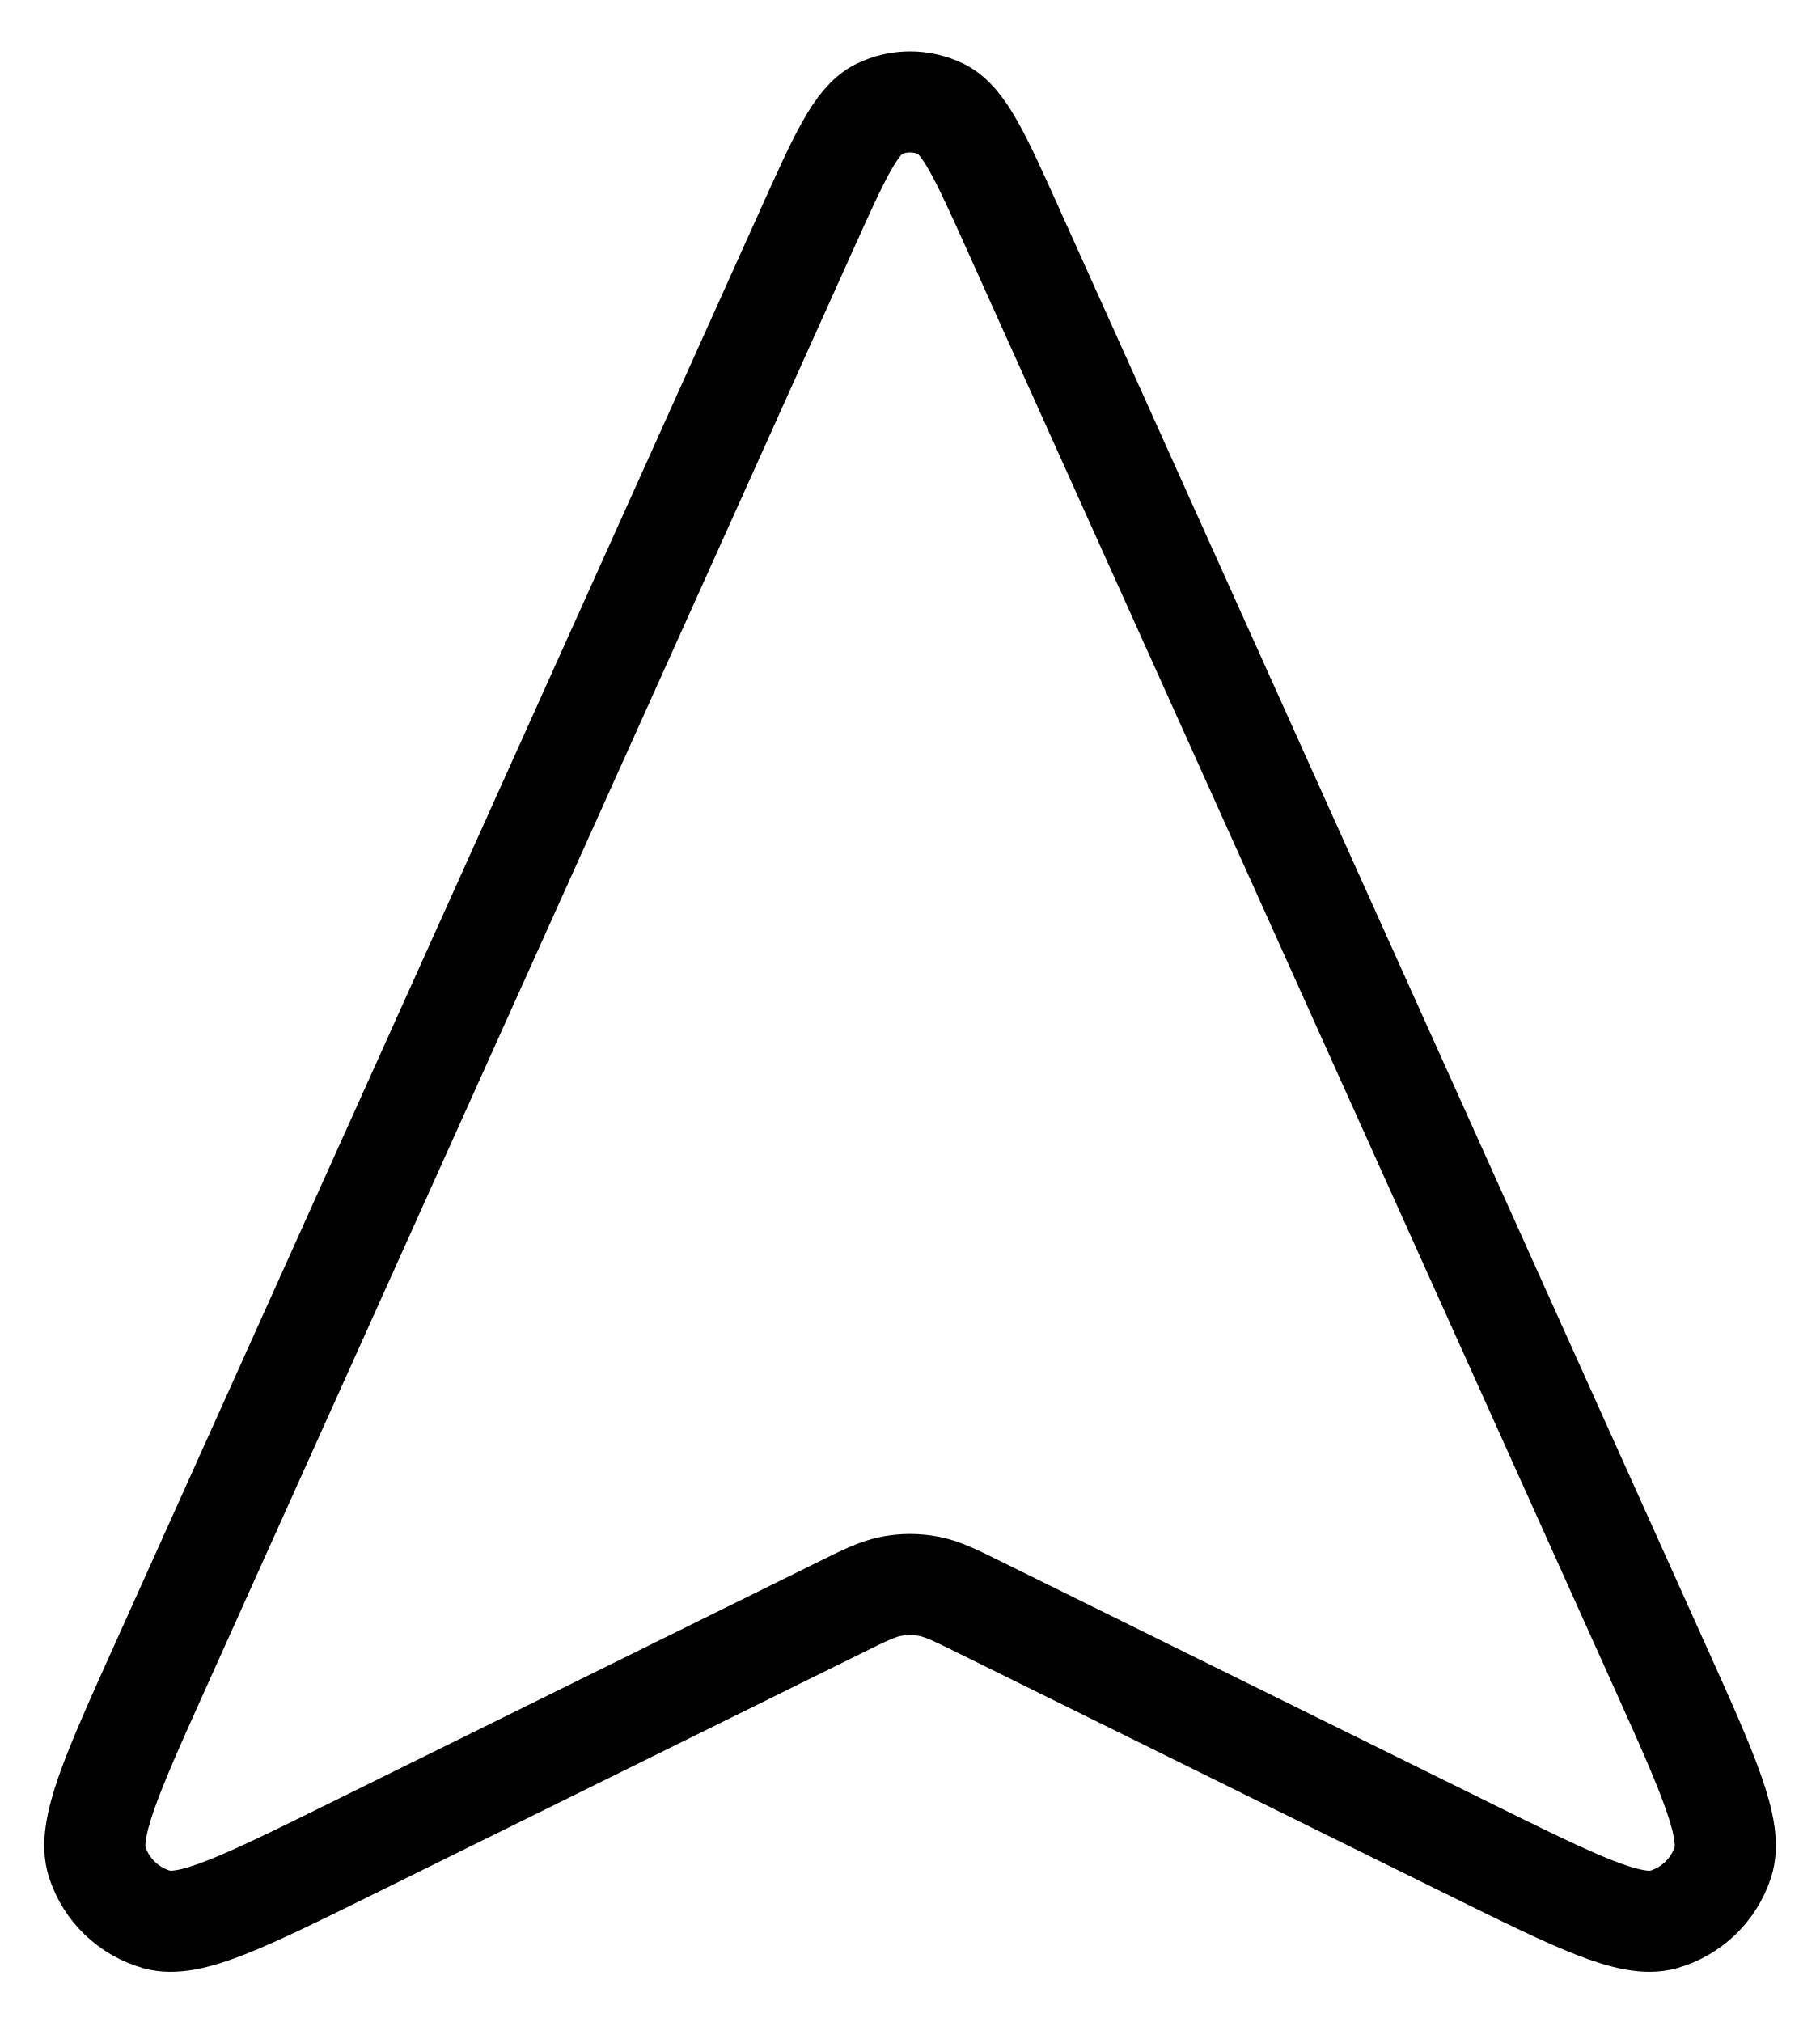
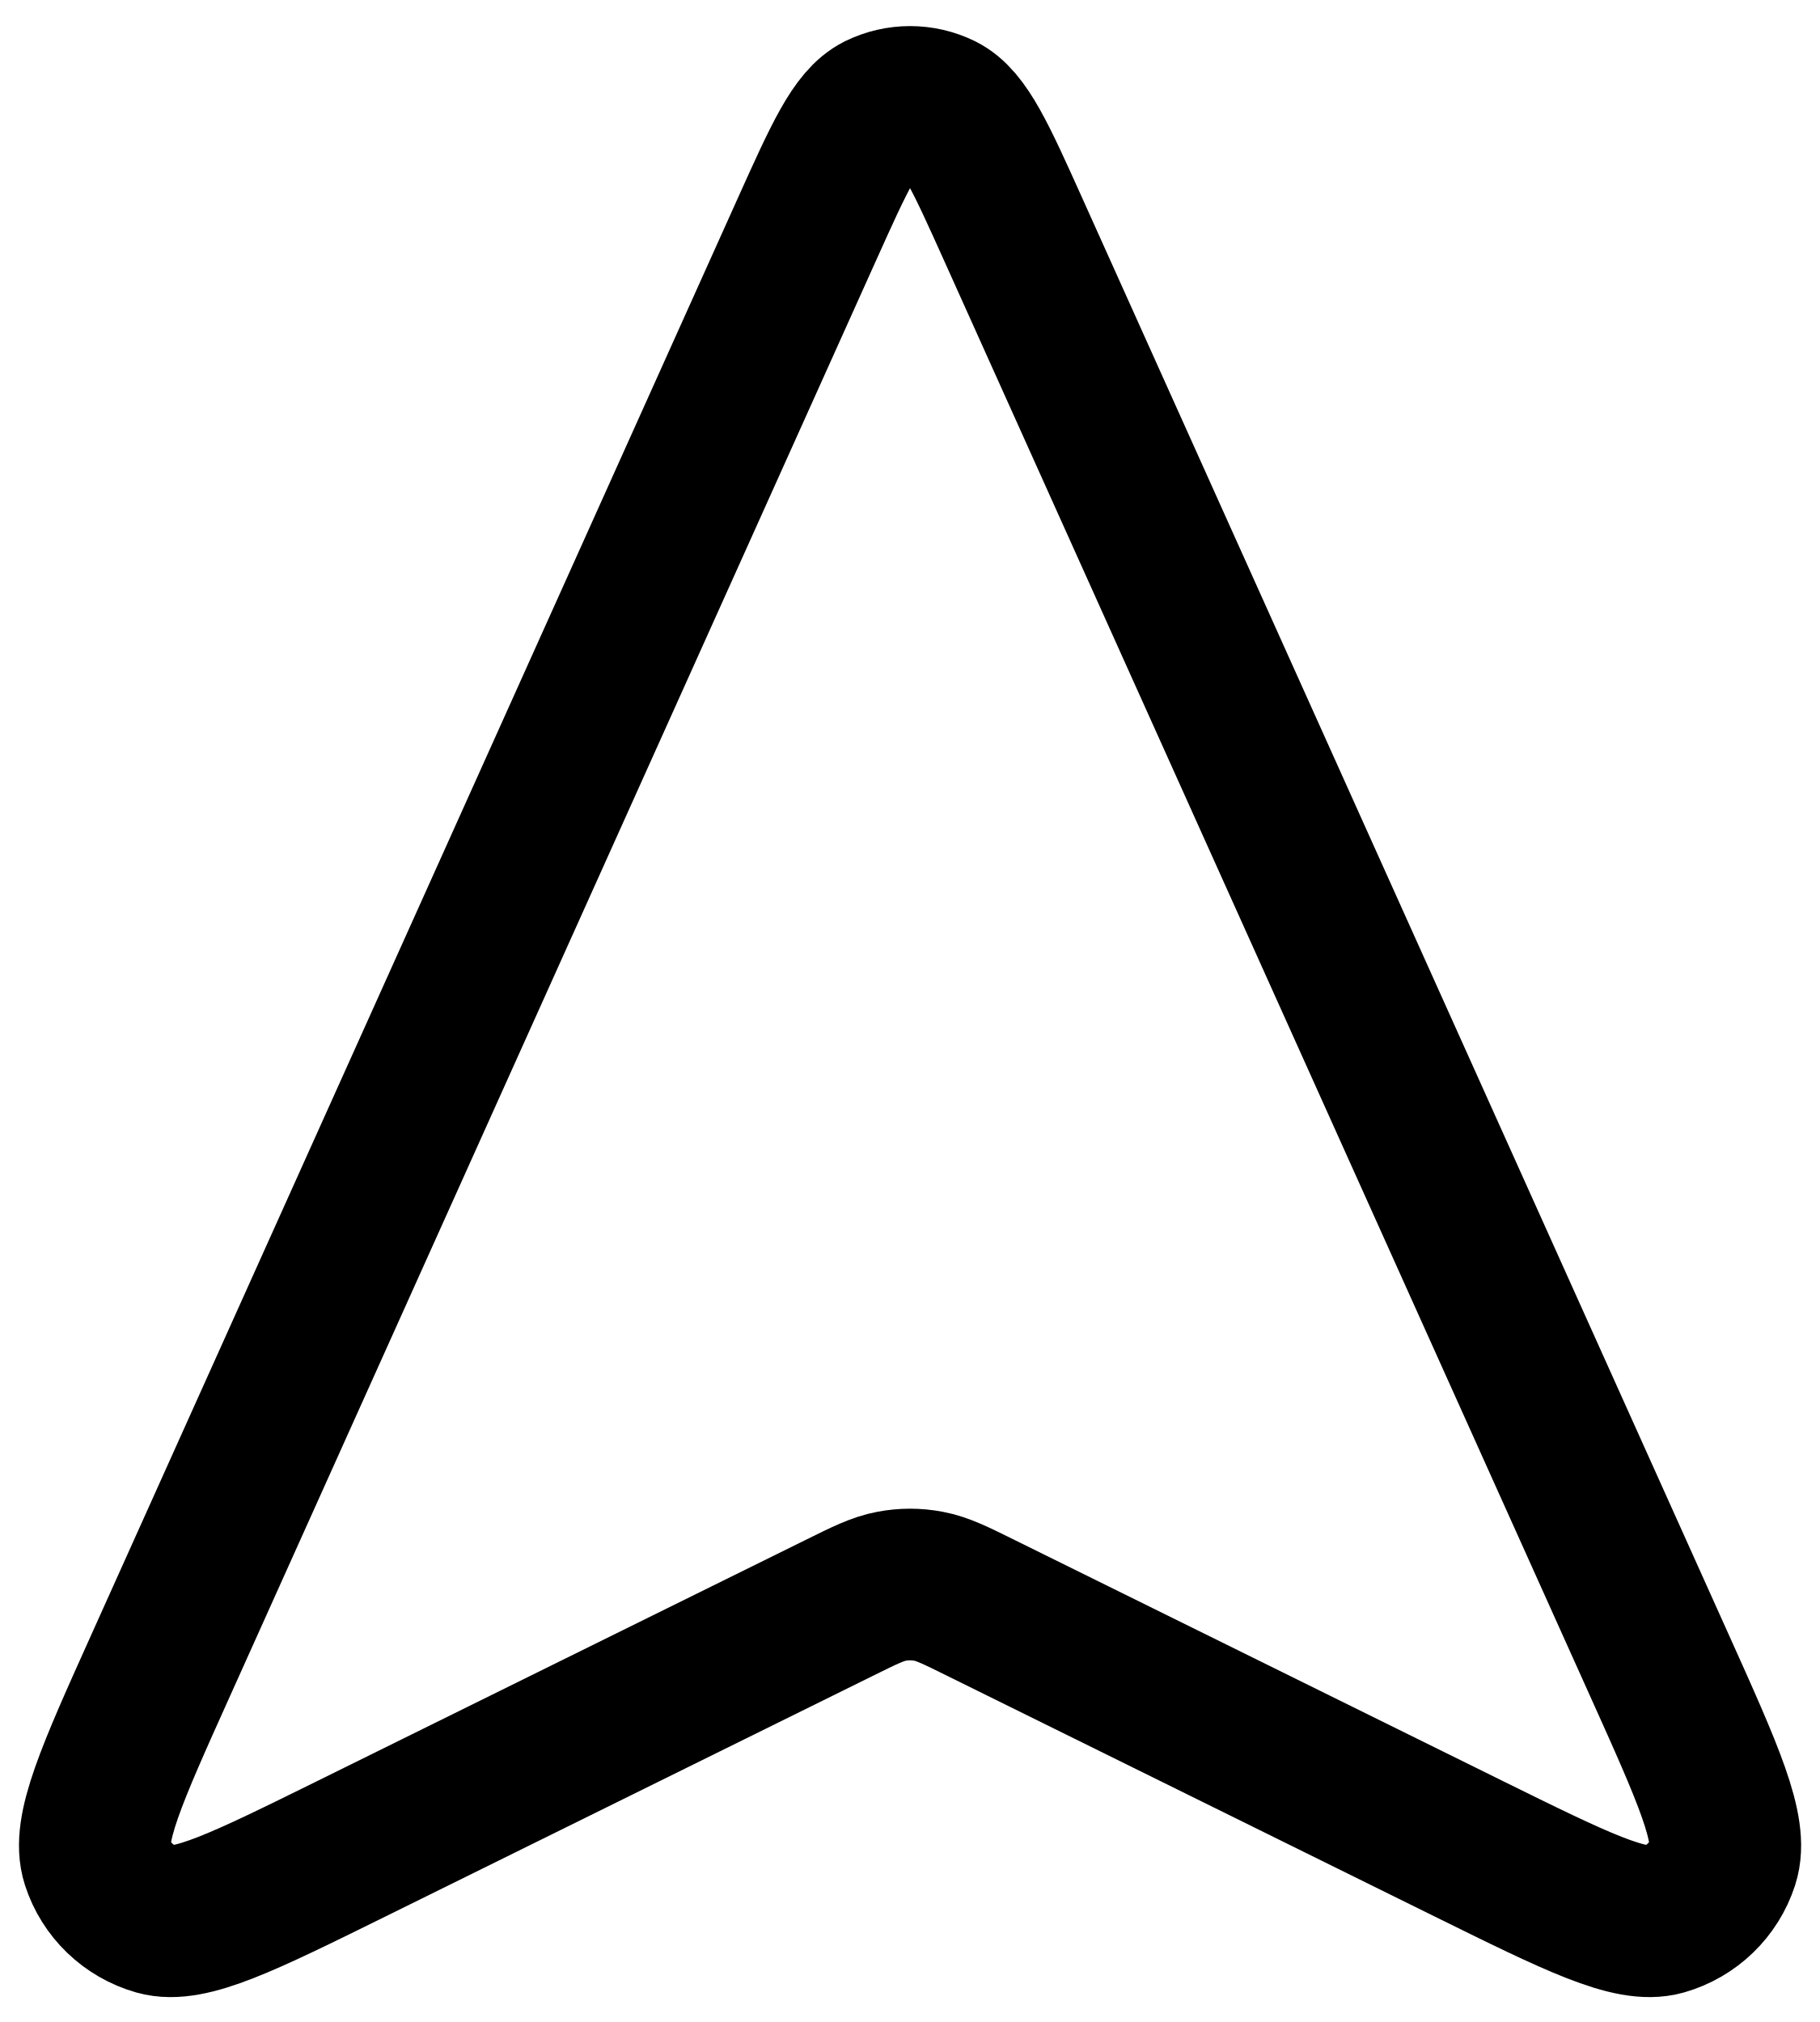
<svg xmlns="http://www.w3.org/2000/svg" width="18" height="20" viewBox="0 0 18 20" fill="none">
-   <path d="M7.979 2.272L1.592 16.466C1.102 17.554 0.858 18.098 0.961 18.417C1.05 18.693 1.271 18.906 1.551 18.986C1.873 19.077 2.408 18.813 3.478 18.285L8.292 15.908C8.552 15.779 8.682 15.715 8.818 15.69C8.939 15.667 9.062 15.667 9.183 15.69C9.319 15.715 9.449 15.779 9.709 15.908L14.523 18.285C15.593 18.813 16.128 19.077 16.451 18.986C16.73 18.906 16.951 18.693 17.04 18.417C17.143 18.098 16.899 17.554 16.409 16.466L10.022 2.272C9.698 1.552 9.536 1.192 9.311 1.08C9.115 0.984 8.886 0.984 8.69 1.08C8.465 1.192 8.303 1.552 7.979 2.272Z" stroke="black" strokeWidth="1.5" strokeLinecap="round" strokeLinejoin="round" />
+   <path d="M7.979 2.272L1.592 16.466C1.102 17.554 0.858 18.098 0.961 18.417C1.05 18.693 1.271 18.906 1.551 18.986C1.873 19.077 2.408 18.813 3.478 18.285L8.292 15.908C8.552 15.779 8.682 15.715 8.818 15.69C8.939 15.667 9.062 15.667 9.183 15.69C9.319 15.715 9.449 15.779 9.709 15.908L14.523 18.285C15.593 18.813 16.128 19.077 16.451 18.986C16.73 18.906 16.951 18.693 17.04 18.417C17.143 18.098 16.899 17.554 16.409 16.466L10.022 2.272C9.698 1.552 9.536 1.192 9.311 1.08C9.115 0.984 8.886 0.984 8.69 1.08C8.465 1.192 8.303 1.552 7.979 2.272Z" stroke="black" stroke-width="1.5" stroke-linecap="round" stroke-linejoin="round" />
</svg>
